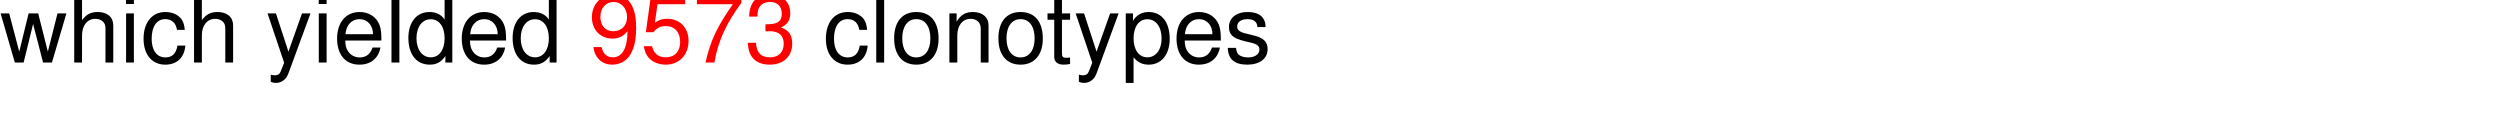
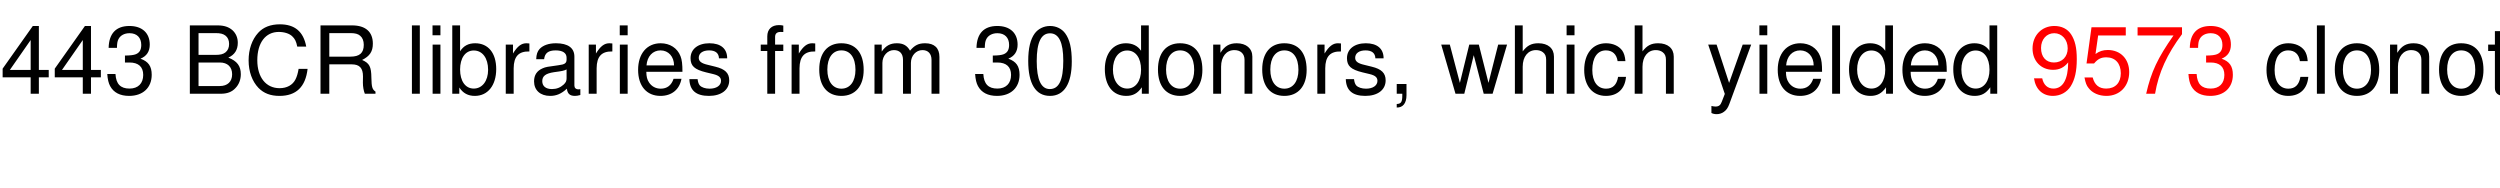
- <svg xmlns="http://www.w3.org/2000/svg" version="1.1" baseProfile="full" width="400" height="20">
-   <text x="0" y="10" font-family="apple-system,BlinkMacSystemFont,Segoe UI,Helvetica,Arial,sans-serif,Apple Color Emoji,Segoe UI" font-size="15">which yielded <tspan style="fill: red;">9573</tspan> clonotypes
+ <svg xmlns="http://www.w3.org/2000/svg" version="1.1" baseProfile="full" width="400" height="30">
+   <text x="0" y="15" font-family="apple-system,BlinkMacSystemFont,Segoe UI,Helvetica,Arial,sans-serif,Apple Color Emoji,Segoe UI" font-size="15">
+ 443 BCR libraries from 30 donors, which yielded <tspan style="fill: red;">9573</tspan> clonotypes
</text>
</svg>
